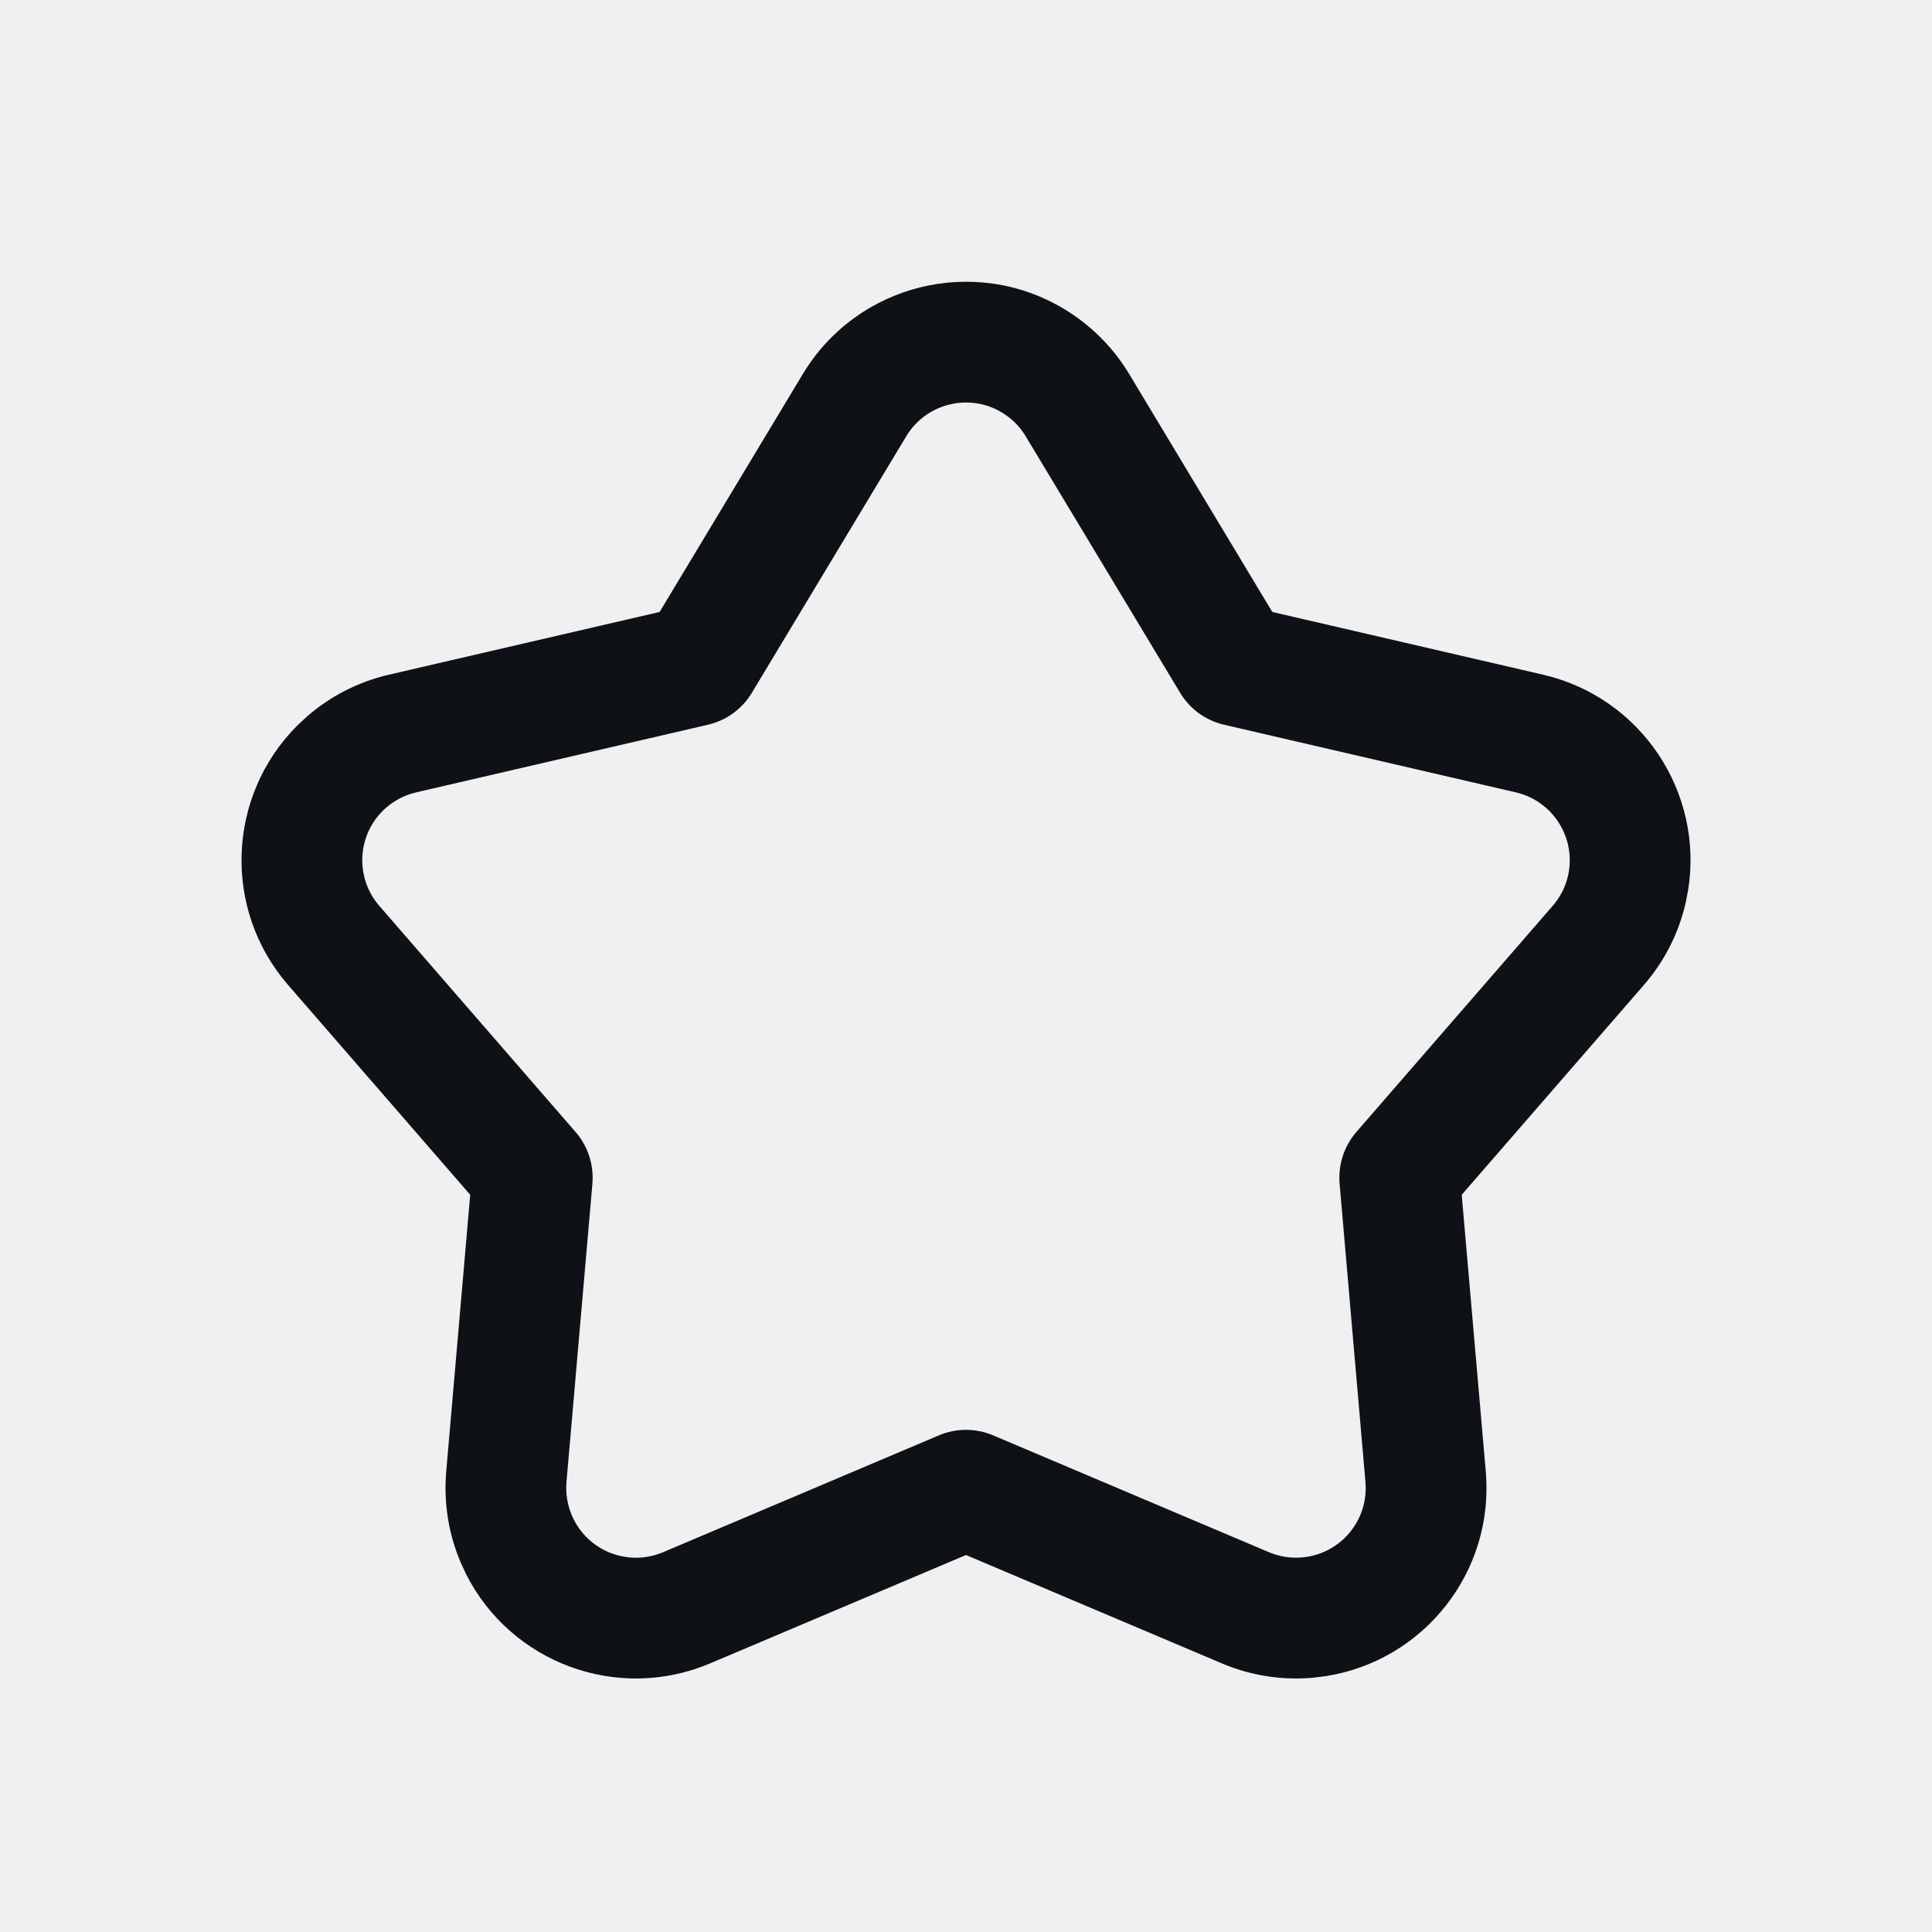
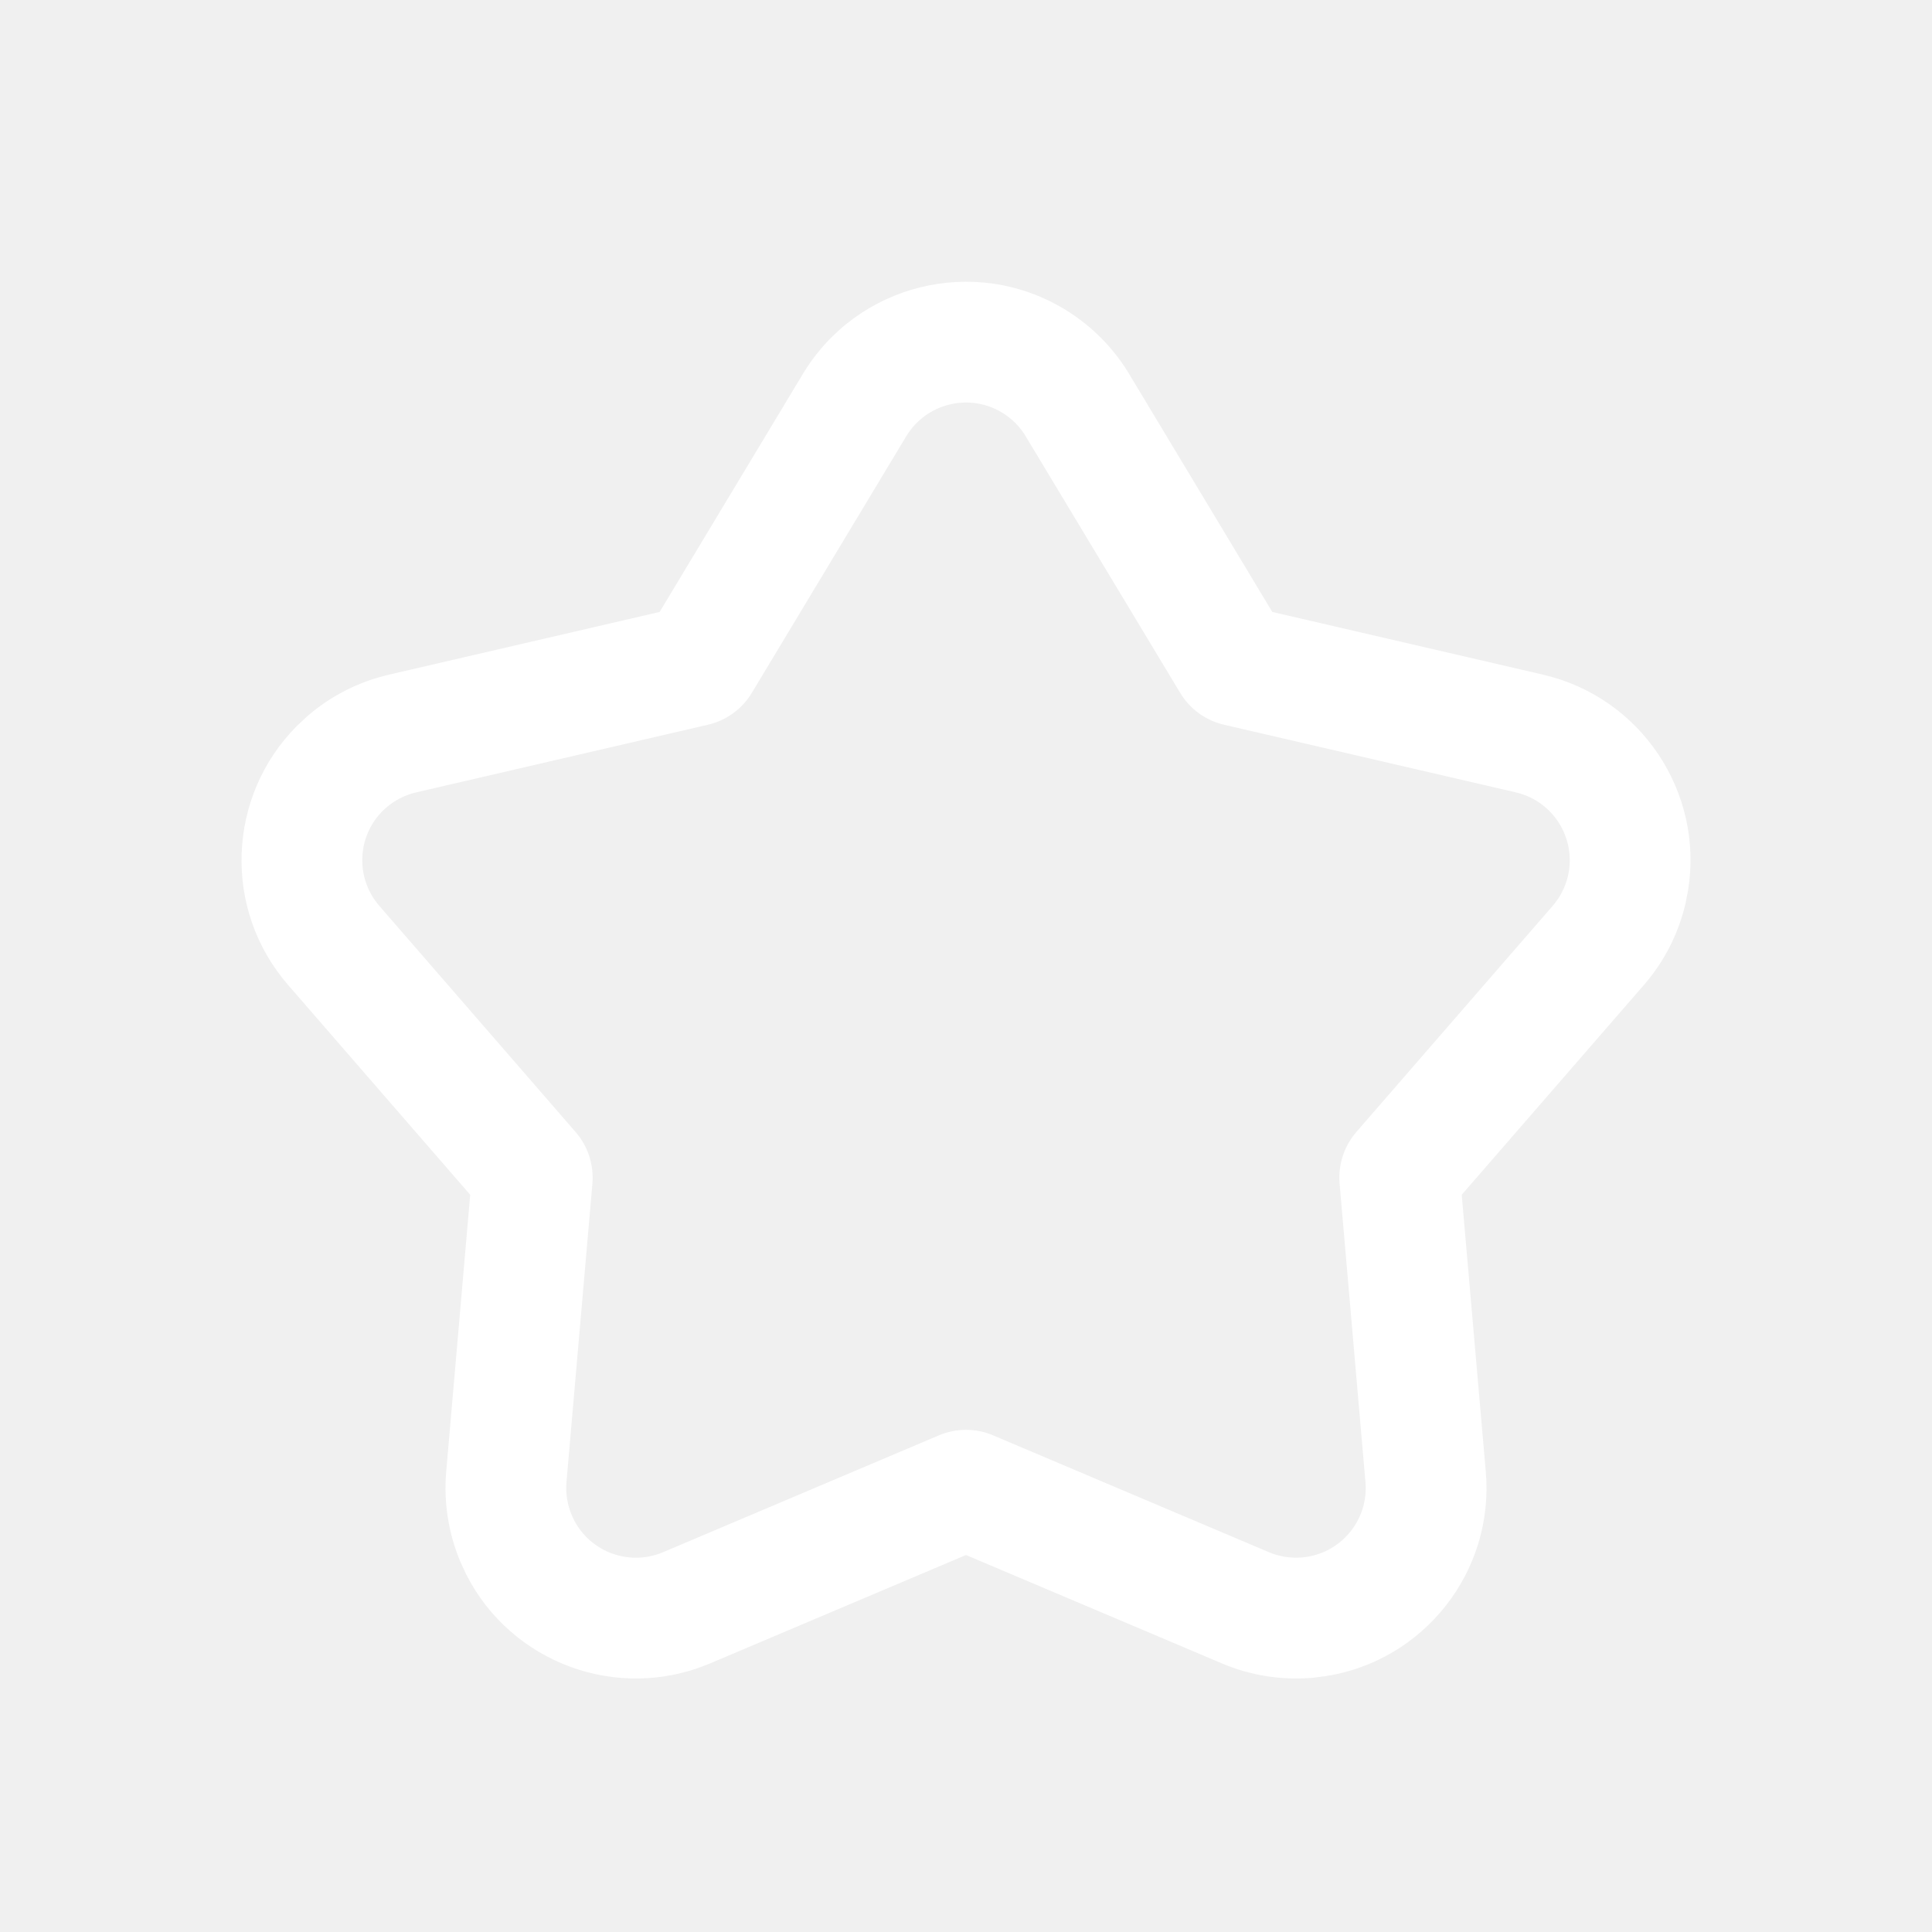
<svg xmlns="http://www.w3.org/2000/svg" width="24px" height="24px" viewBox="0 0 24 24" version="1.1">
  <g id="💎-Icons" stroke="none" stroke-width="1" fill="none" fill-rule="evenodd">
-     <g id="Icon/Marketing/Star/Outline--" fill="#0E1217">
+     <g id="Icon/Star/Outline" fill="#FFFFFF">
      <path d="M9.973,4.646 L8.194,7.602 L4.832,8.381 C4.456,8.468 4.106,8.646 3.815,8.899 L3.686,9.02 C2.821,9.891 2.762,11.295 3.579,12.236 L5.841,14.842 L5.543,18.281 C5.51,18.665 5.571,19.052 5.722,19.408 L5.79,19.555 C6.347,20.656 7.67,21.151 8.822,20.663 L12,19.317 L15.178,20.663 C15.533,20.814 15.92,20.875 16.305,20.842 L16.466,20.822 C17.685,20.633 18.565,19.528 18.457,18.281 L18.158,14.842 L20.421,12.236 C20.674,11.945 20.852,11.596 20.939,11.219 L20.97,11.06 C21.167,9.843 20.388,8.664 19.168,8.381 L15.805,7.602 L14.027,4.646 C13.828,4.315 13.55,4.038 13.22,3.839 C12.1,3.165 10.647,3.527 9.973,4.646 Z M12.446,5.124 C12.567,5.197 12.669,5.298 12.741,5.419 L14.66,8.606 C14.78,8.807 14.977,8.95 15.206,9.003 L18.83,9.843 C19.295,9.951 19.585,10.415 19.478,10.881 C19.446,11.019 19.381,11.146 19.288,11.253 L16.849,14.062 C16.696,14.239 16.621,14.471 16.641,14.704 L16.962,18.41 C17.004,18.886 16.651,19.306 16.175,19.347 C16.034,19.359 15.893,19.337 15.763,19.282 L12.338,17.831 C12.122,17.739 11.878,17.739 11.662,17.831 L8.237,19.282 C7.797,19.468 7.289,19.263 7.103,18.823 C7.048,18.693 7.025,18.551 7.037,18.41 L7.359,14.704 C7.379,14.471 7.304,14.239 7.15,14.062 L4.712,11.253 C4.399,10.892 4.437,10.346 4.798,10.032 C4.905,9.94 5.033,9.875 5.17,9.843 L8.794,9.003 C9.022,8.95 9.22,8.807 9.34,8.606 L11.258,5.419 C11.505,5.01 12.037,4.878 12.446,5.124 Z" id="Star" />
    </g>
  </g>
</svg>
